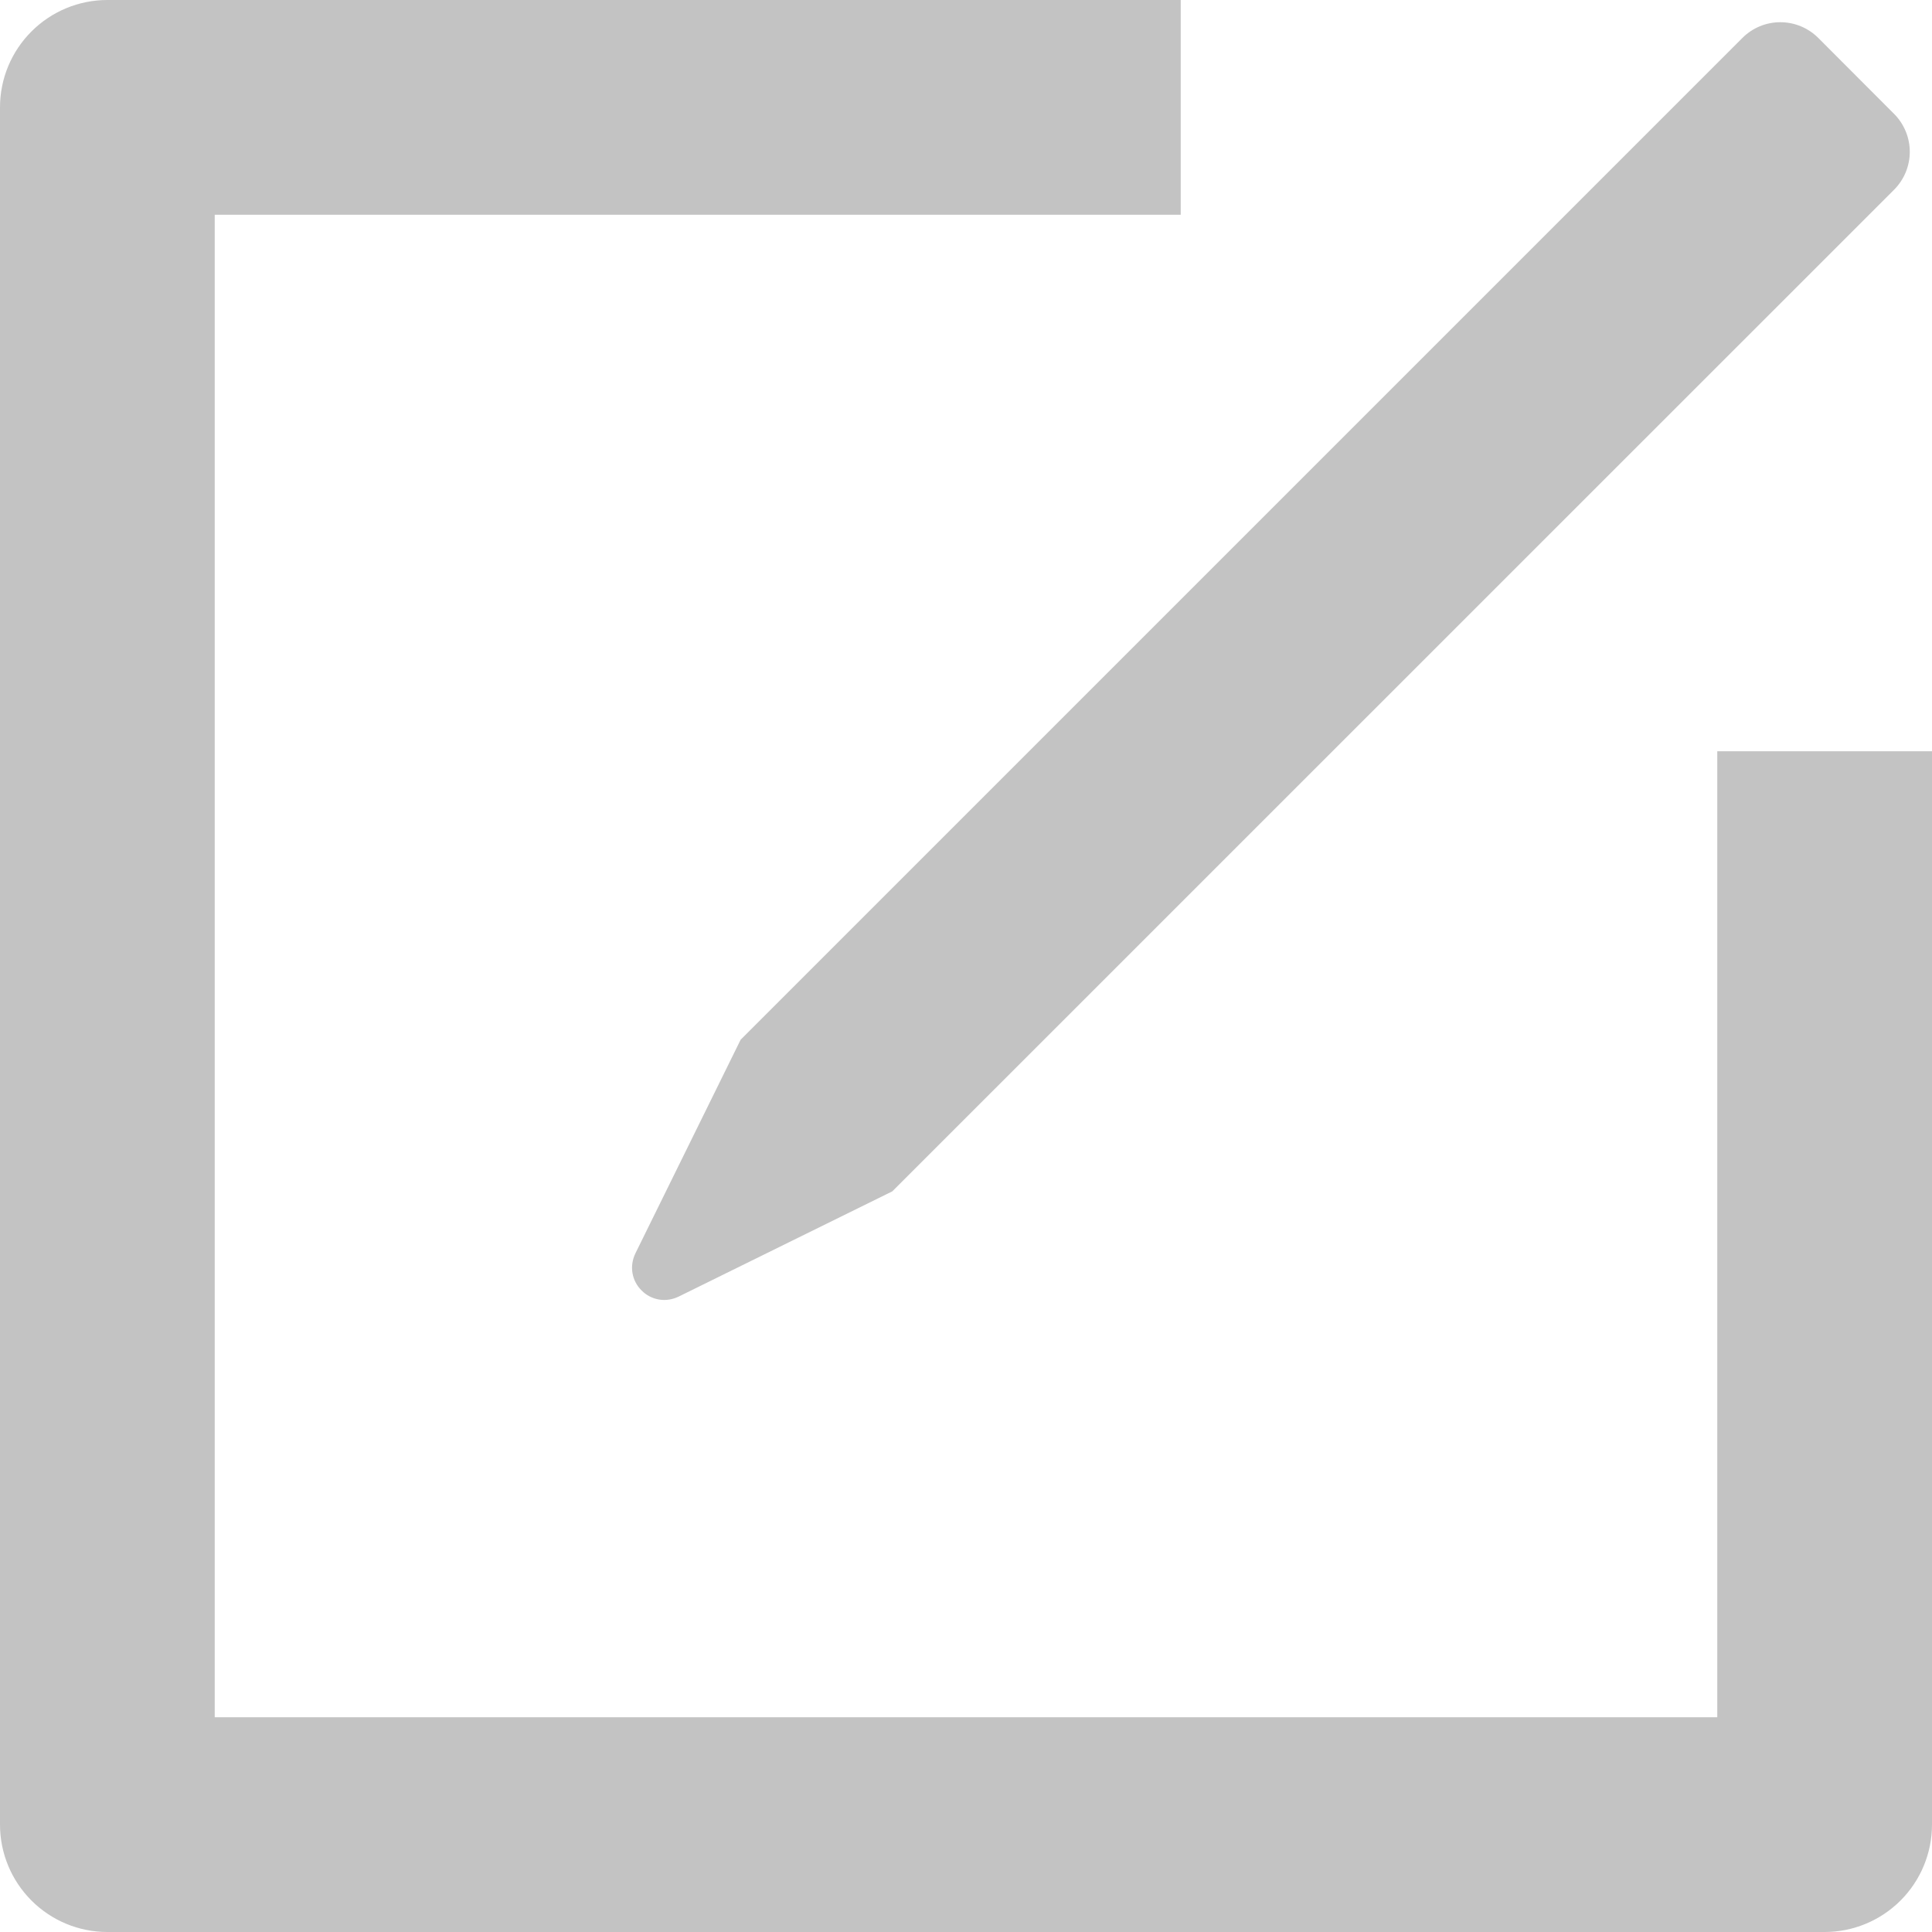
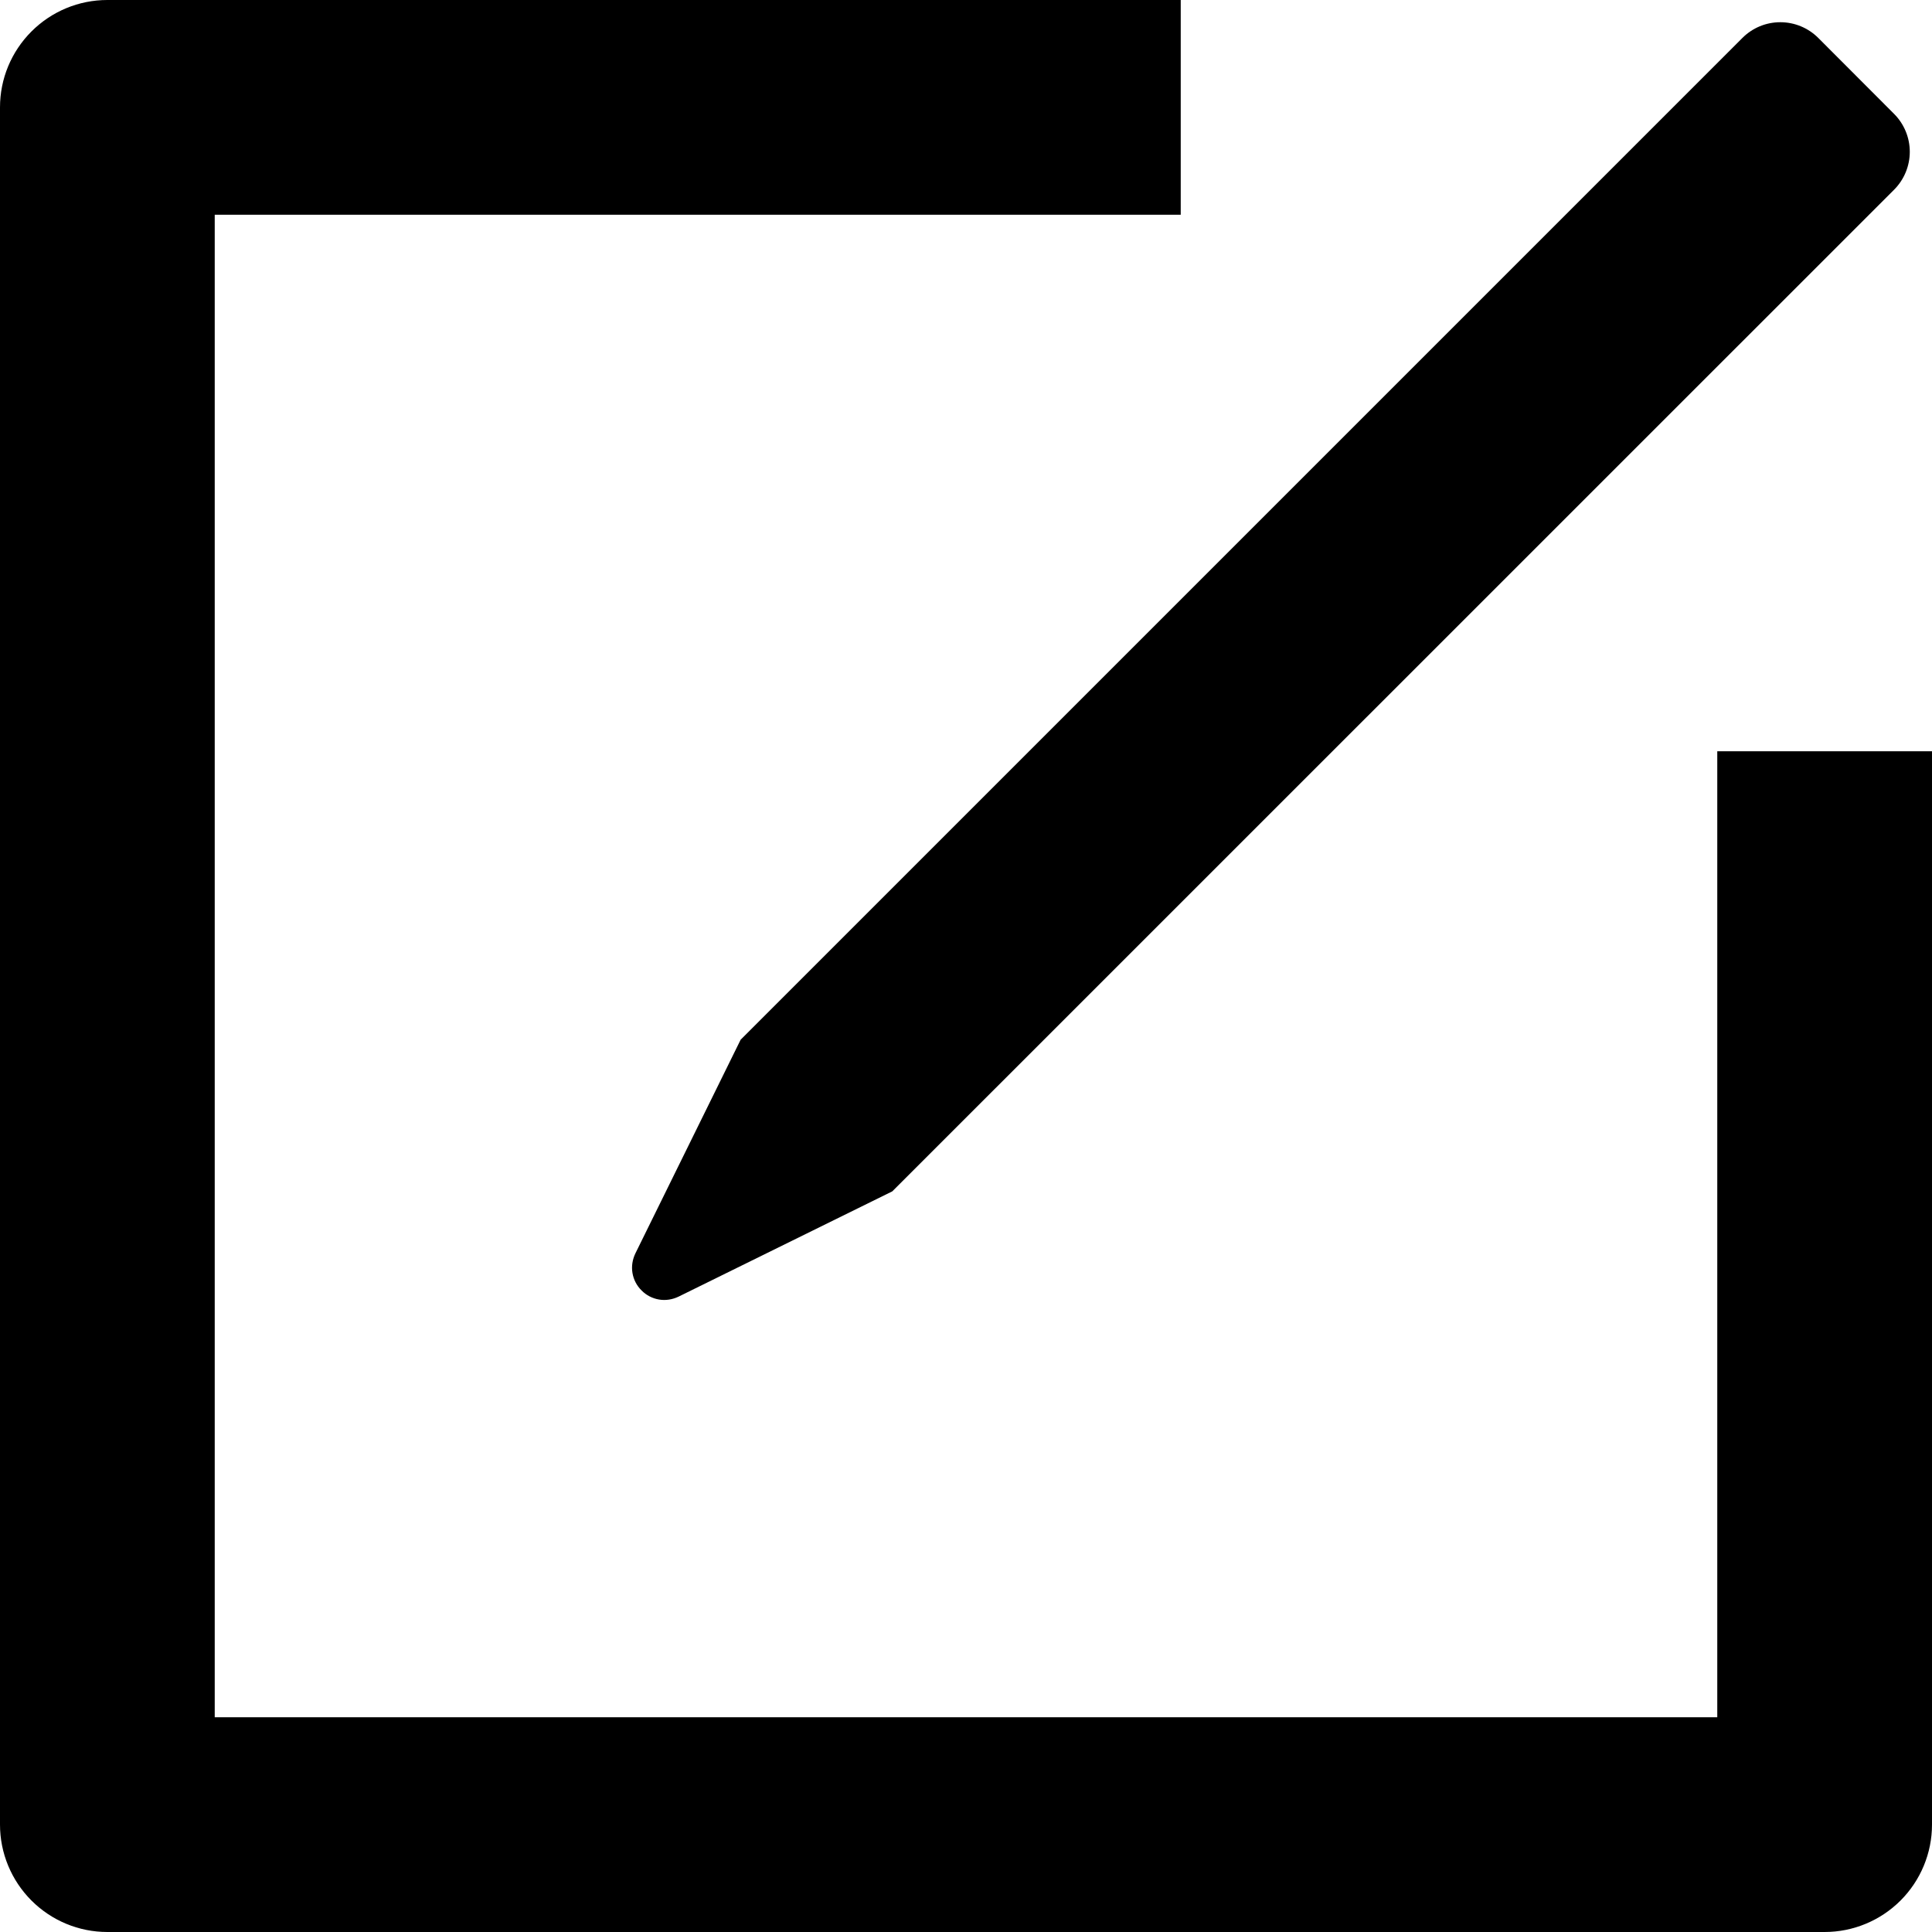
- <svg xmlns="http://www.w3.org/2000/svg" width="14" height="14" viewBox="0 0 14 14" fill="none">
-   <path fill-rule="evenodd" clip-rule="evenodd" d="M8.556 0V1.556H1.556V12.444H12.444V5.444H14V13.222C14 13.428 13.918 13.626 13.772 13.772C13.626 13.918 13.428 14 13.222 14H0.778C0.571 14 0.374 13.918 0.228 13.772C0.082 13.626 0 13.428 0 13.222V0.778C0 0.571 0.082 0.374 0.228 0.228C0.374 0.082 0.571 0 0.778 0H8.556ZM13.176 0.275L13.725 0.825C13.798 0.898 13.839 0.997 13.839 1.1C13.839 1.203 13.798 1.302 13.725 1.375L6.466 8.633L4.917 9.396C4.873 9.417 4.824 9.425 4.776 9.417C4.728 9.409 4.683 9.386 4.649 9.351C4.614 9.317 4.591 9.272 4.583 9.224C4.575 9.176 4.583 9.127 4.604 9.083L5.367 7.534L12.626 0.275C12.699 0.202 12.797 0.161 12.901 0.161C13.004 0.161 13.103 0.202 13.176 0.275Z" fill="#C3C3C3" />
+ <svg xmlns="http://www.w3.org/2000/svg" viewBox="0 0 14 14" fill="none">
+   <path fill-rule="evenodd" clip-rule="evenodd" d="M8.556 0V1.556H1.556V12.444H12.444V5.444H14V13.222C14 13.428 13.918 13.626 13.772 13.772C13.626 13.918 13.428 14 13.222 14H0.778C0.571 14 0.374 13.918 0.228 13.772C0.082 13.626 0 13.428 0 13.222V0.778C0 0.571 0.082 0.374 0.228 0.228C0.374 0.082 0.571 0 0.778 0H8.556ZM13.176 0.275L13.725 0.825C13.798 0.898 13.839 0.997 13.839 1.1C13.839 1.203 13.798 1.302 13.725 1.375L6.466 8.633L4.917 9.396C4.873 9.417 4.824 9.425 4.776 9.417C4.728 9.409 4.683 9.386 4.649 9.351C4.614 9.317 4.591 9.272 4.583 9.224C4.575 9.176 4.583 9.127 4.604 9.083L5.367 7.534L12.626 0.275C12.699 0.202 12.797 0.161 12.901 0.161C13.004 0.161 13.103 0.202 13.176 0.275Z" fill="currentColor" />
</svg>
